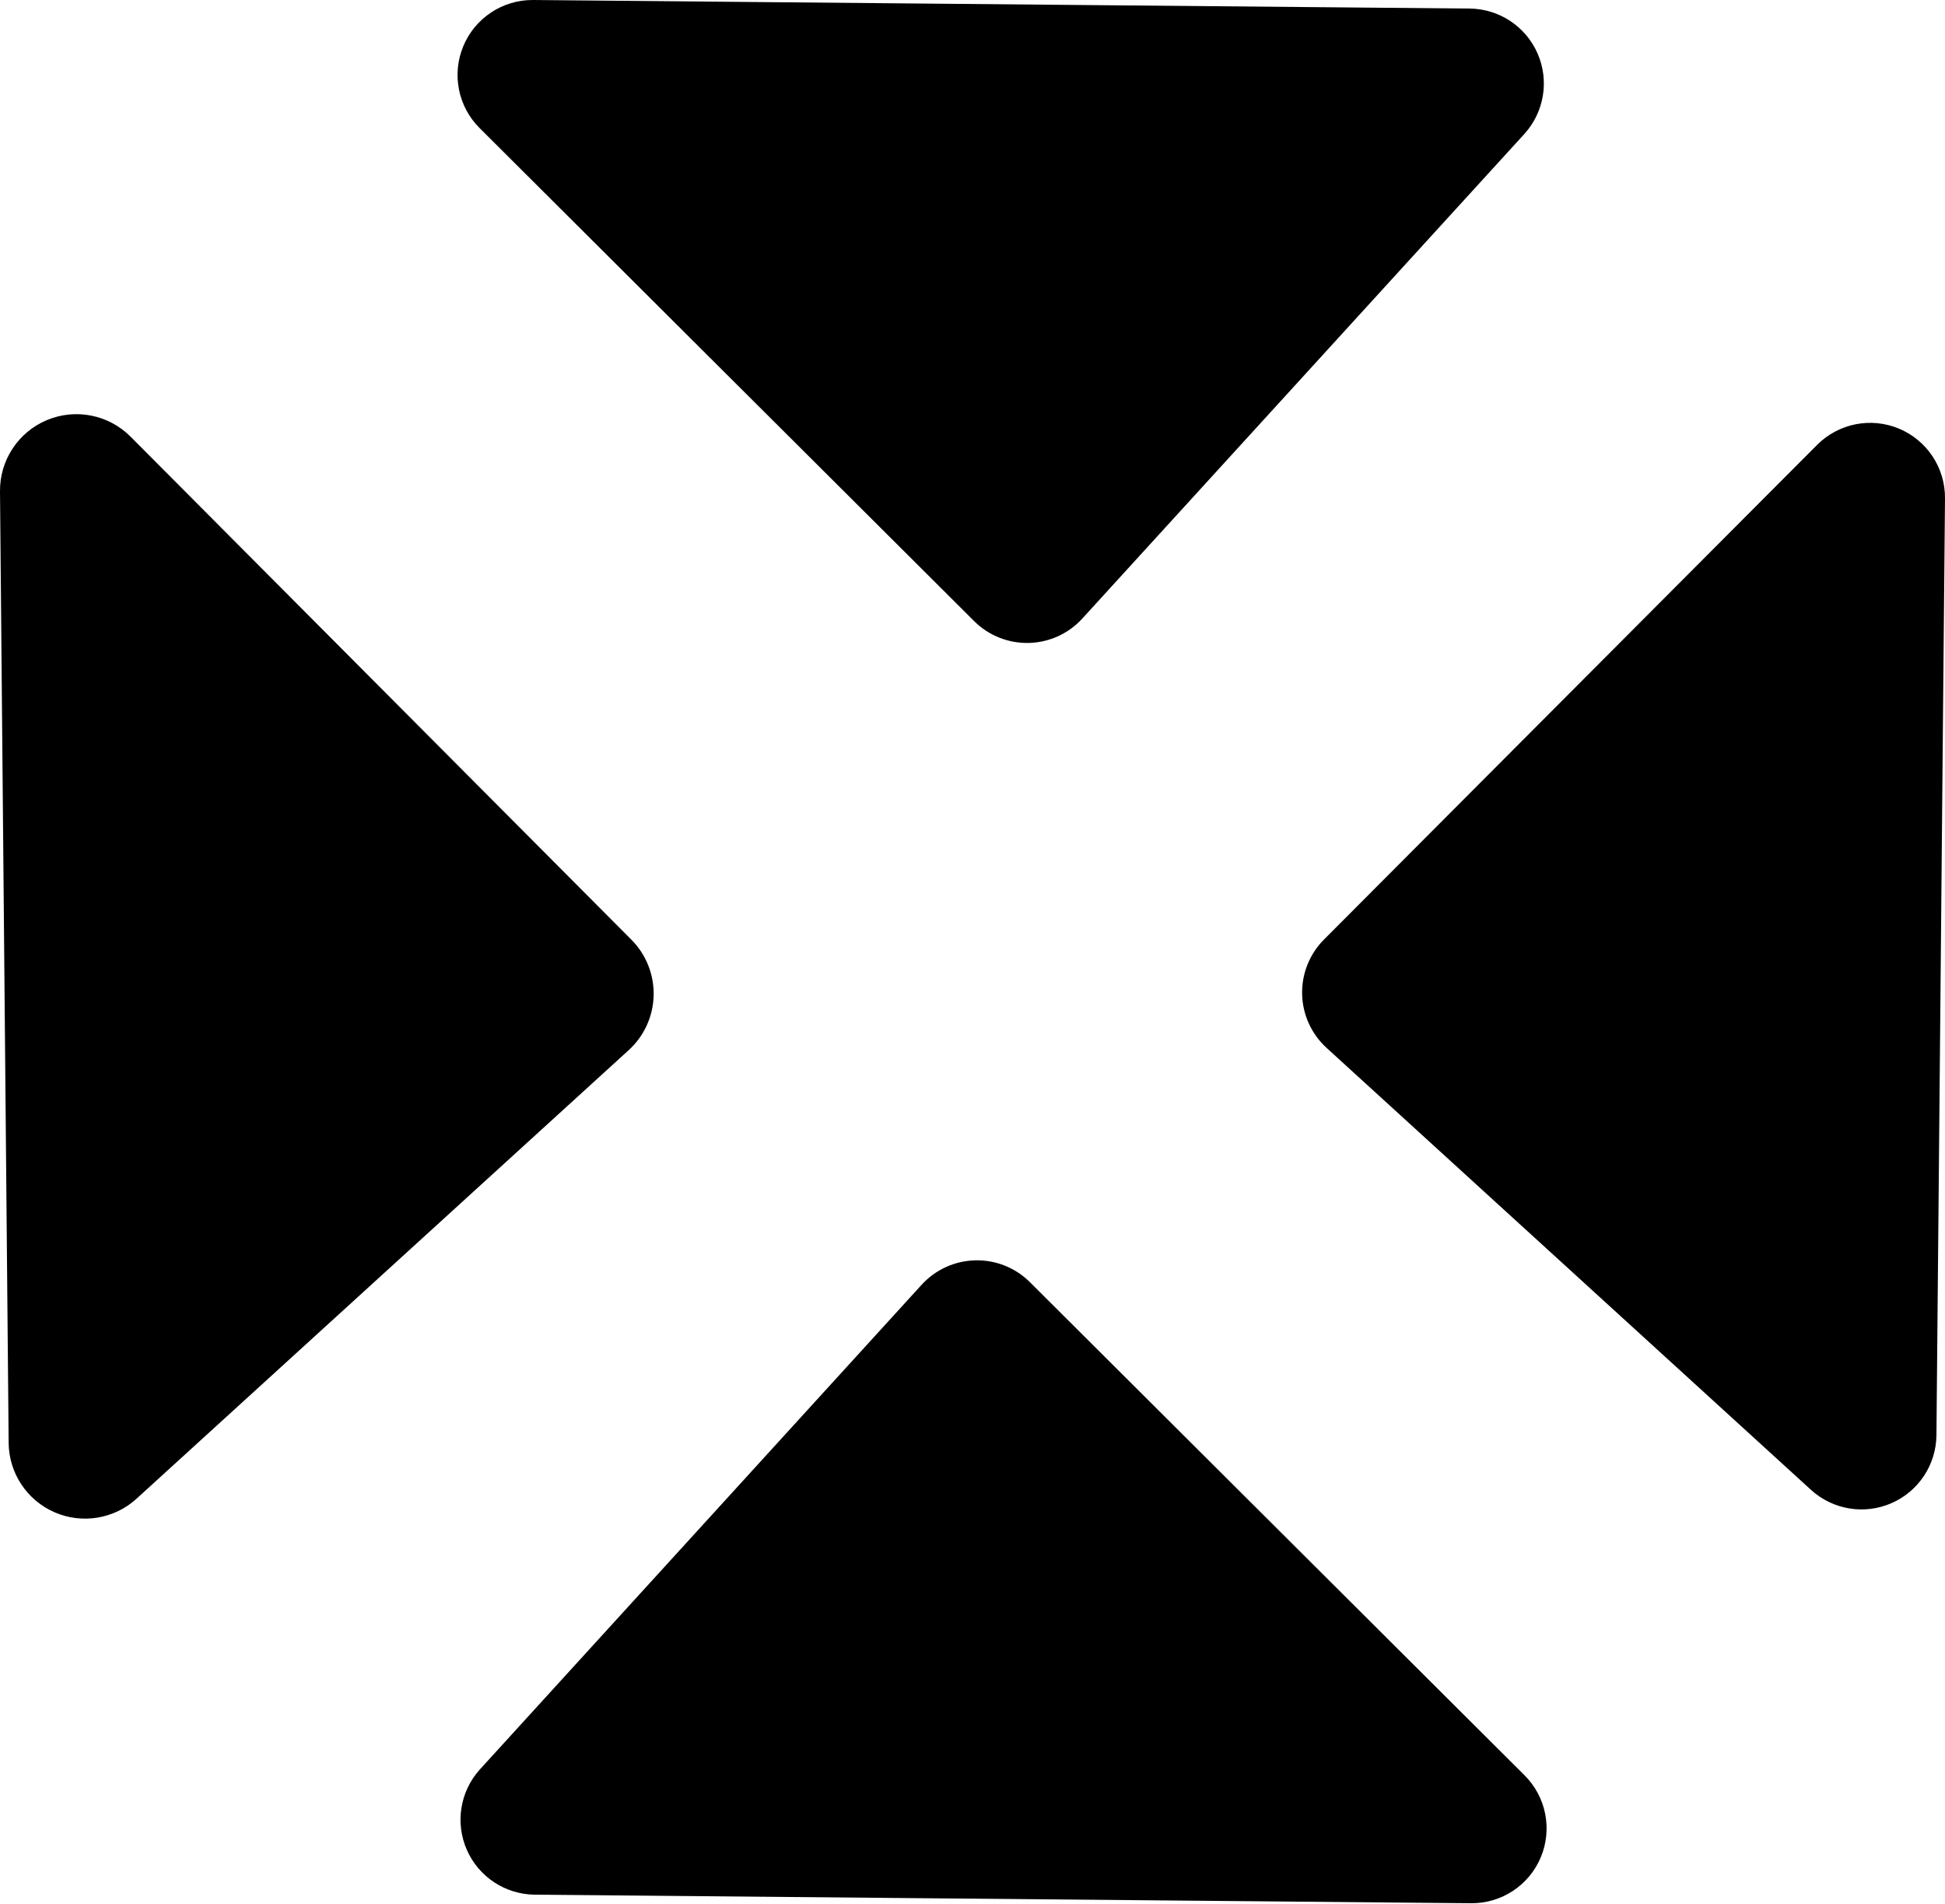
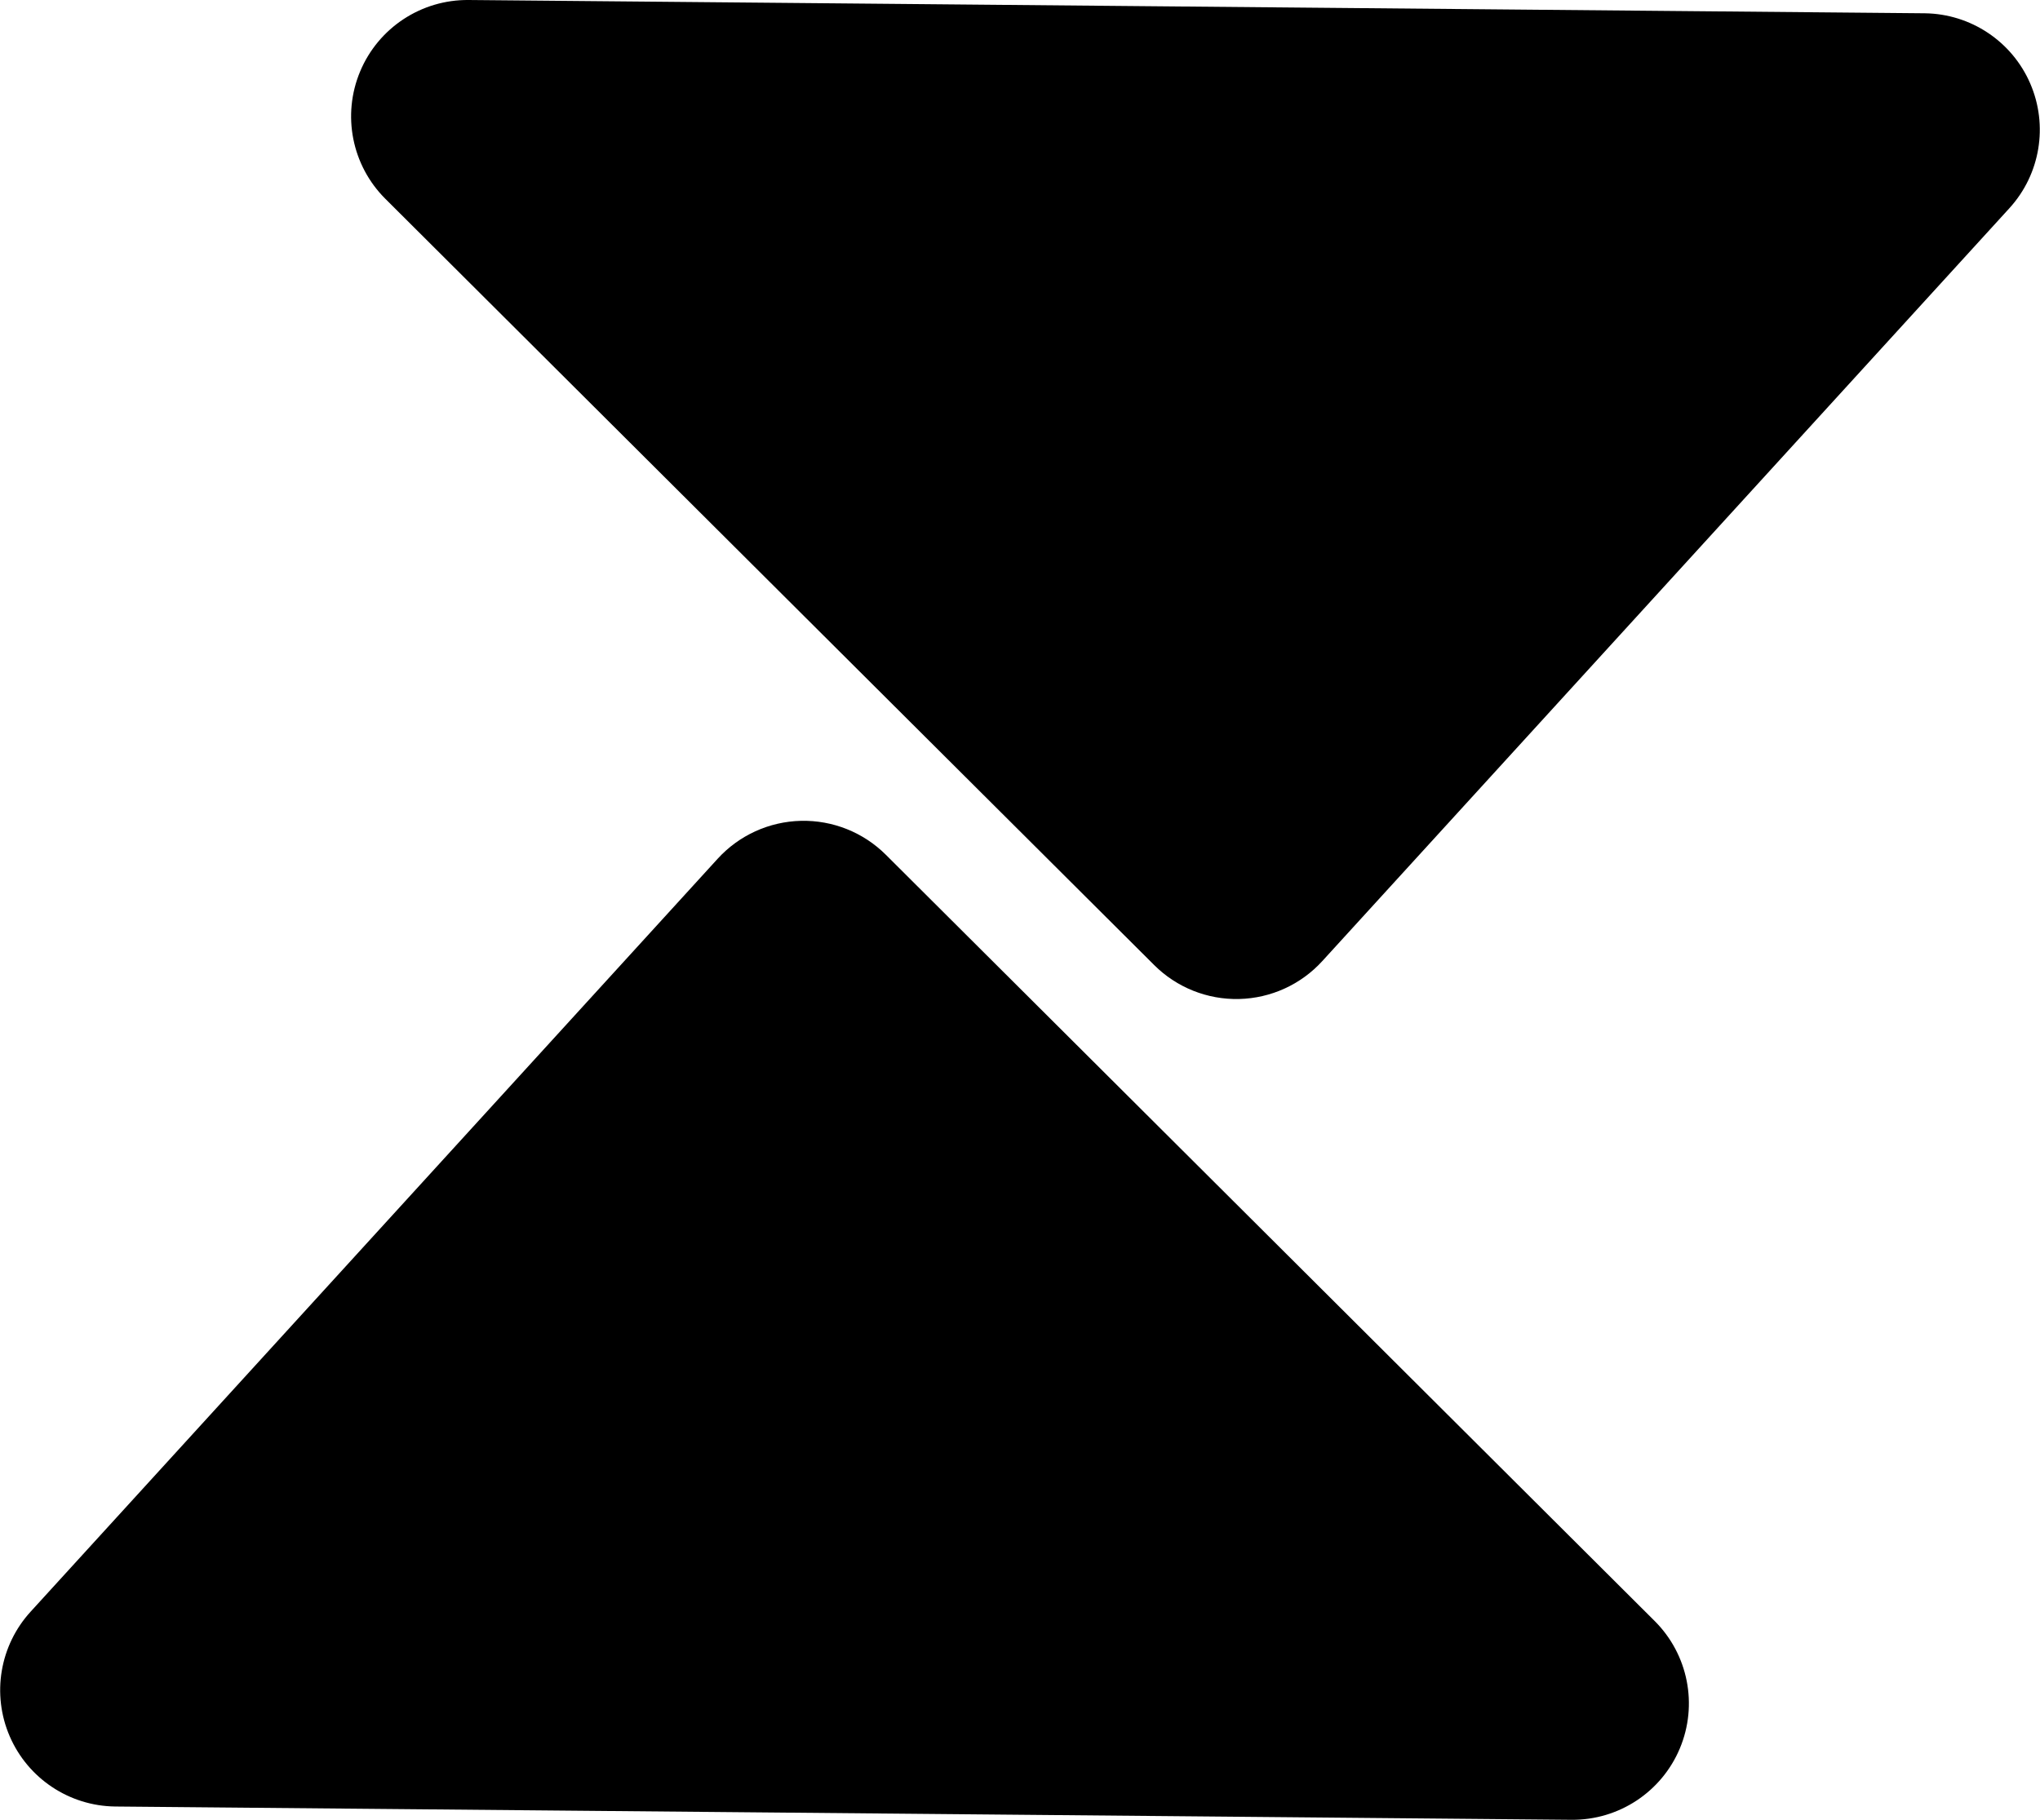
- <svg xmlns="http://www.w3.org/2000/svg" viewBox="0 0 200.06 195.74">
+ <svg xmlns="http://www.w3.org/2000/svg" viewBox="0 0 224.14 200">
  <g id="Layer_2" data-name="Layer 2">
    <g id="Layer_1-2" data-name="Layer 1">
-       <path d="M49.34,182,94.8,132.13a7.71,7.71,0,0,1,11.13-.27l50.88,50.72a7.7,7.7,0,0,1-5.51,13.16L55,194.86A7.71,7.71,0,0,1,49.34,182Z" />
-       <path d="M186.28,153.23l-49.83-45.46a7.71,7.71,0,0,1-.27-11.14L186.9,45.76a7.7,7.7,0,0,1,13.16,5.51l-.88,96.33A7.71,7.71,0,0,1,186.28,153.23Z" />
-       <path d="M14.05,154.13,64.67,108a7.86,7.86,0,0,0,.27-11.36L13.43,44.91A7.86,7.86,0,0,0,0,50.53l.89,97.86A7.86,7.86,0,0,0,14.05,154.13Z" />
-       <path d="M156.79,13.78,111.33,63.61a7.7,7.7,0,0,1-11.13.27L49.32,13.16A7.71,7.71,0,0,1,54.83,0l96.34.88A7.71,7.71,0,0,1,156.79,13.78Z" />
+       <path d="M3.37,177.12,78.85,94.38a12.79,12.79,0,0,1,18.48-.44l84.47,84.21A12.79,12.79,0,0,1,172.65,200l-160-1.46A12.79,12.79,0,0,1,3.37,177.12Z" />
+       <path d="M220.78,22.88l-75.49,82.74a12.78,12.78,0,0,1-18.48.44L42.34,21.85A12.79,12.79,0,0,1,51.49,0l160,1.46A12.8,12.8,0,0,1,220.78,22.88Z" />
    </g>
  </g>
</svg>
